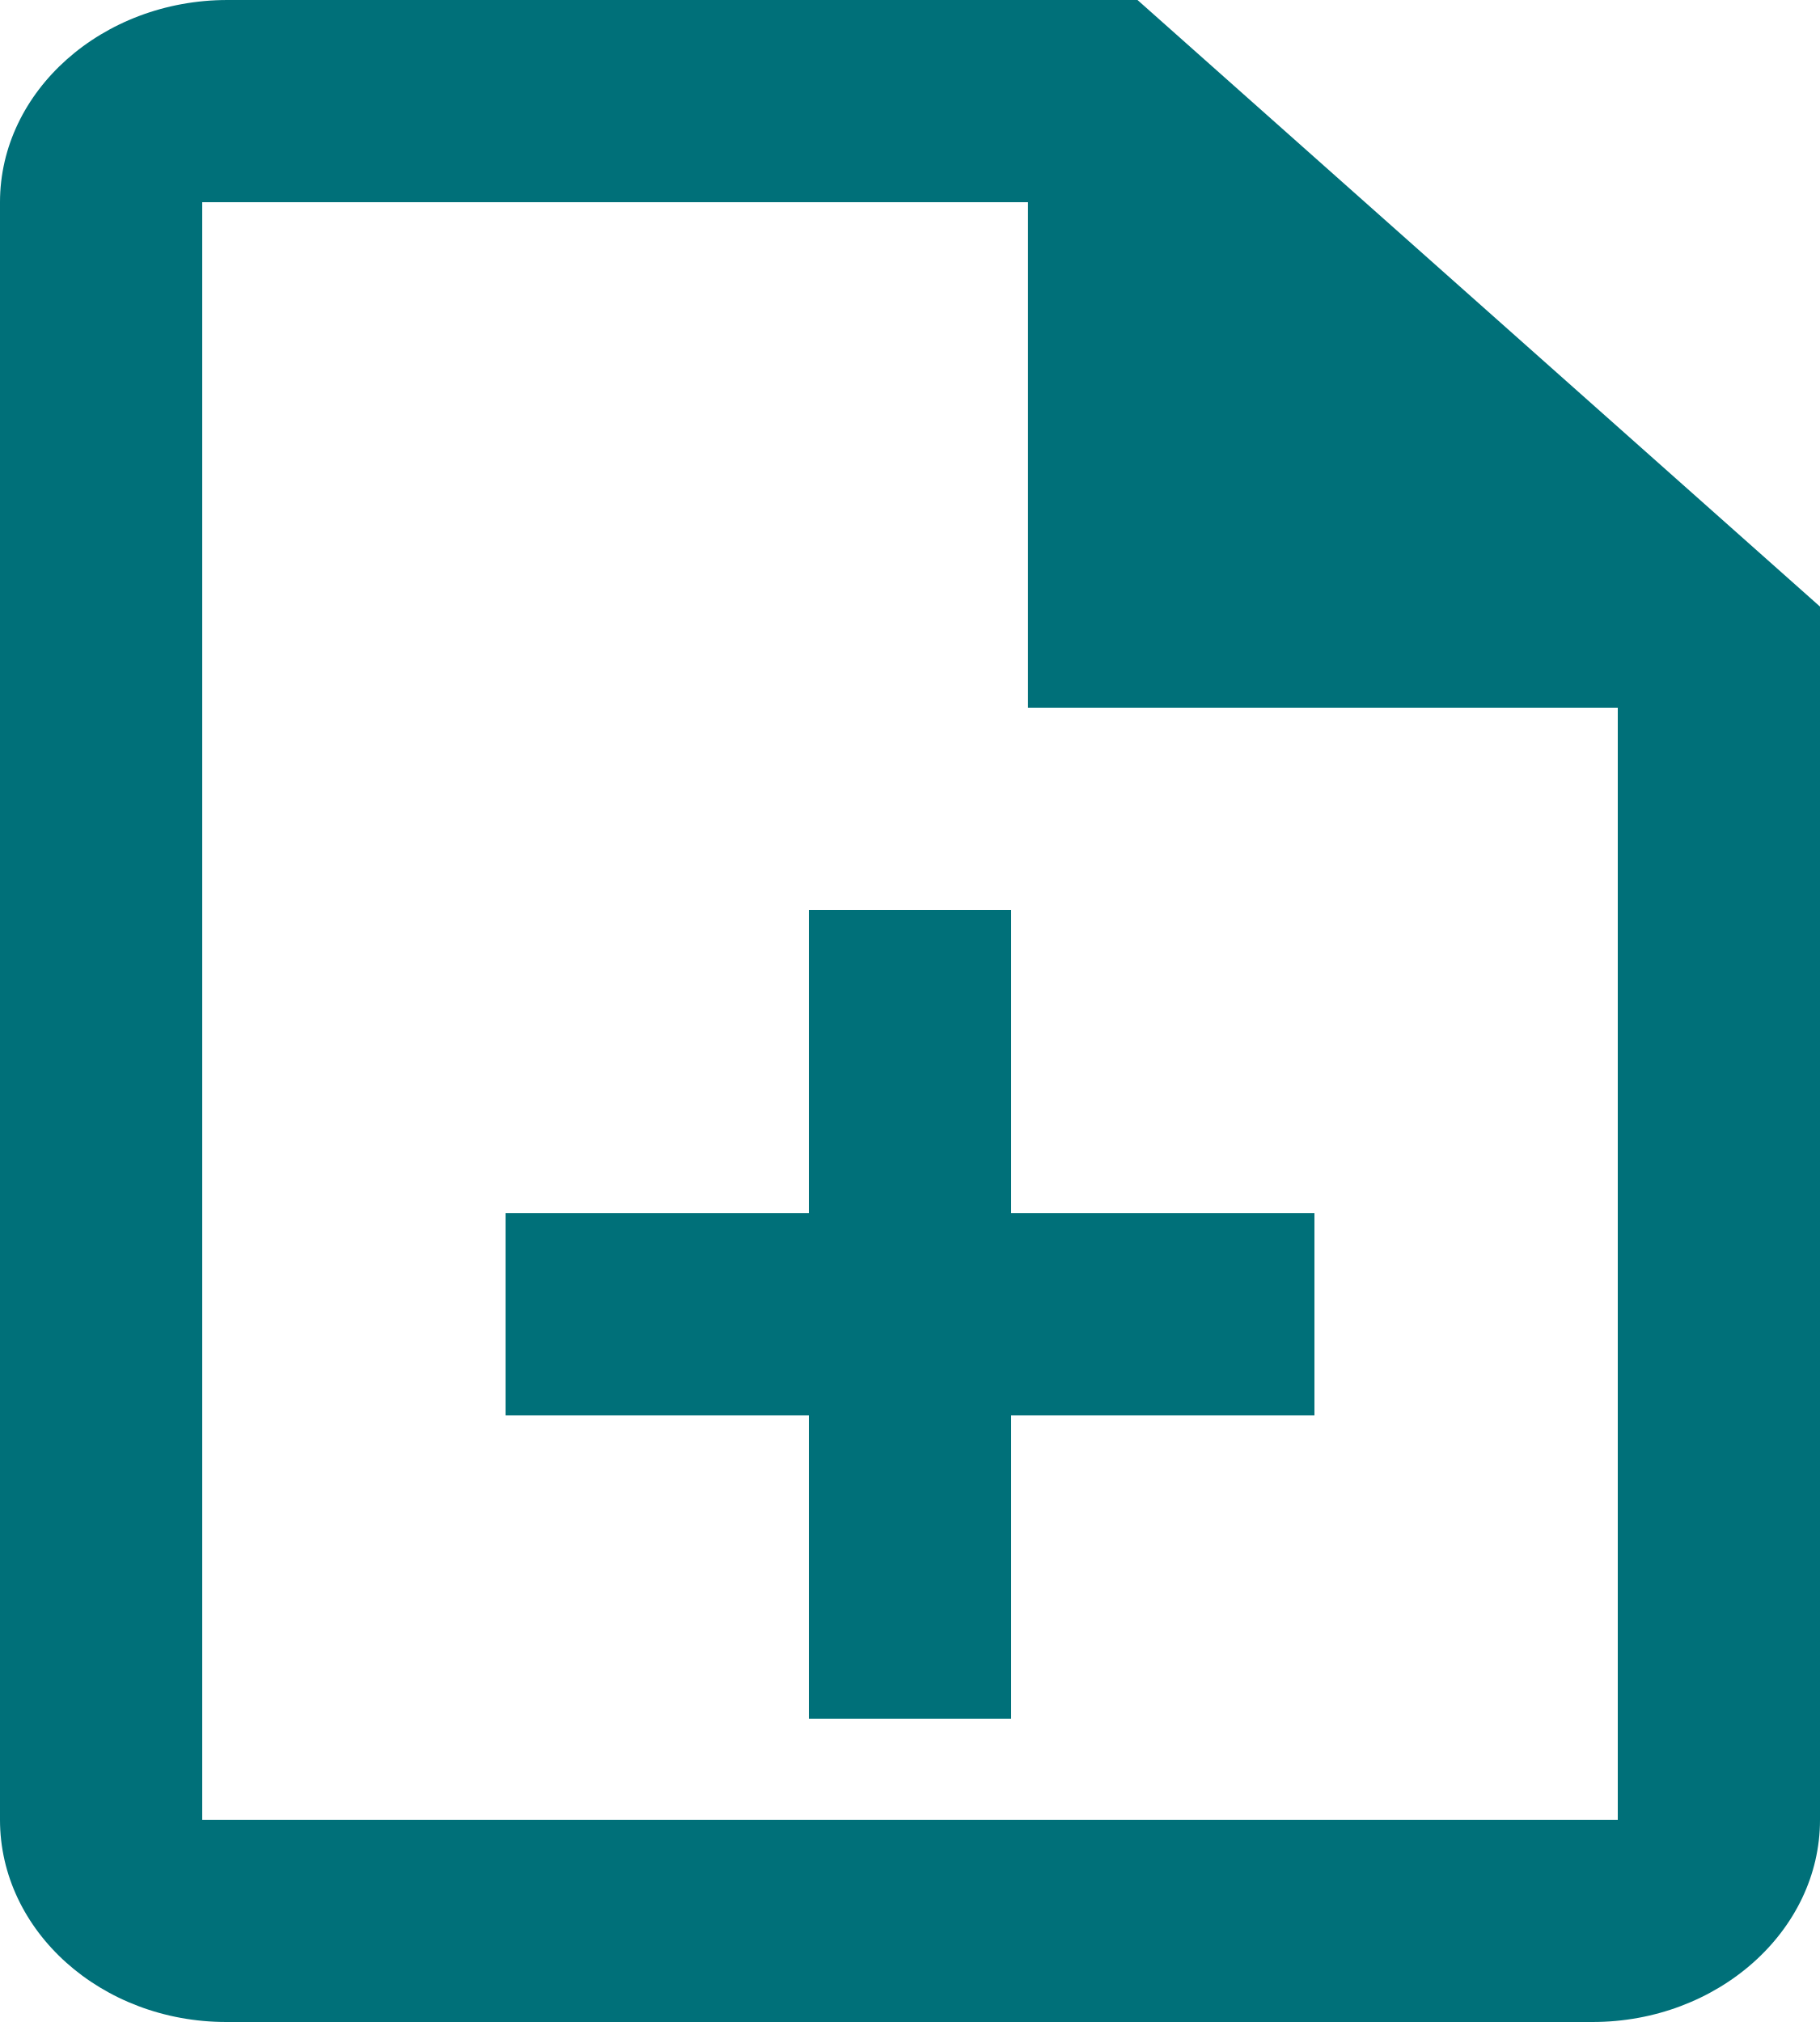
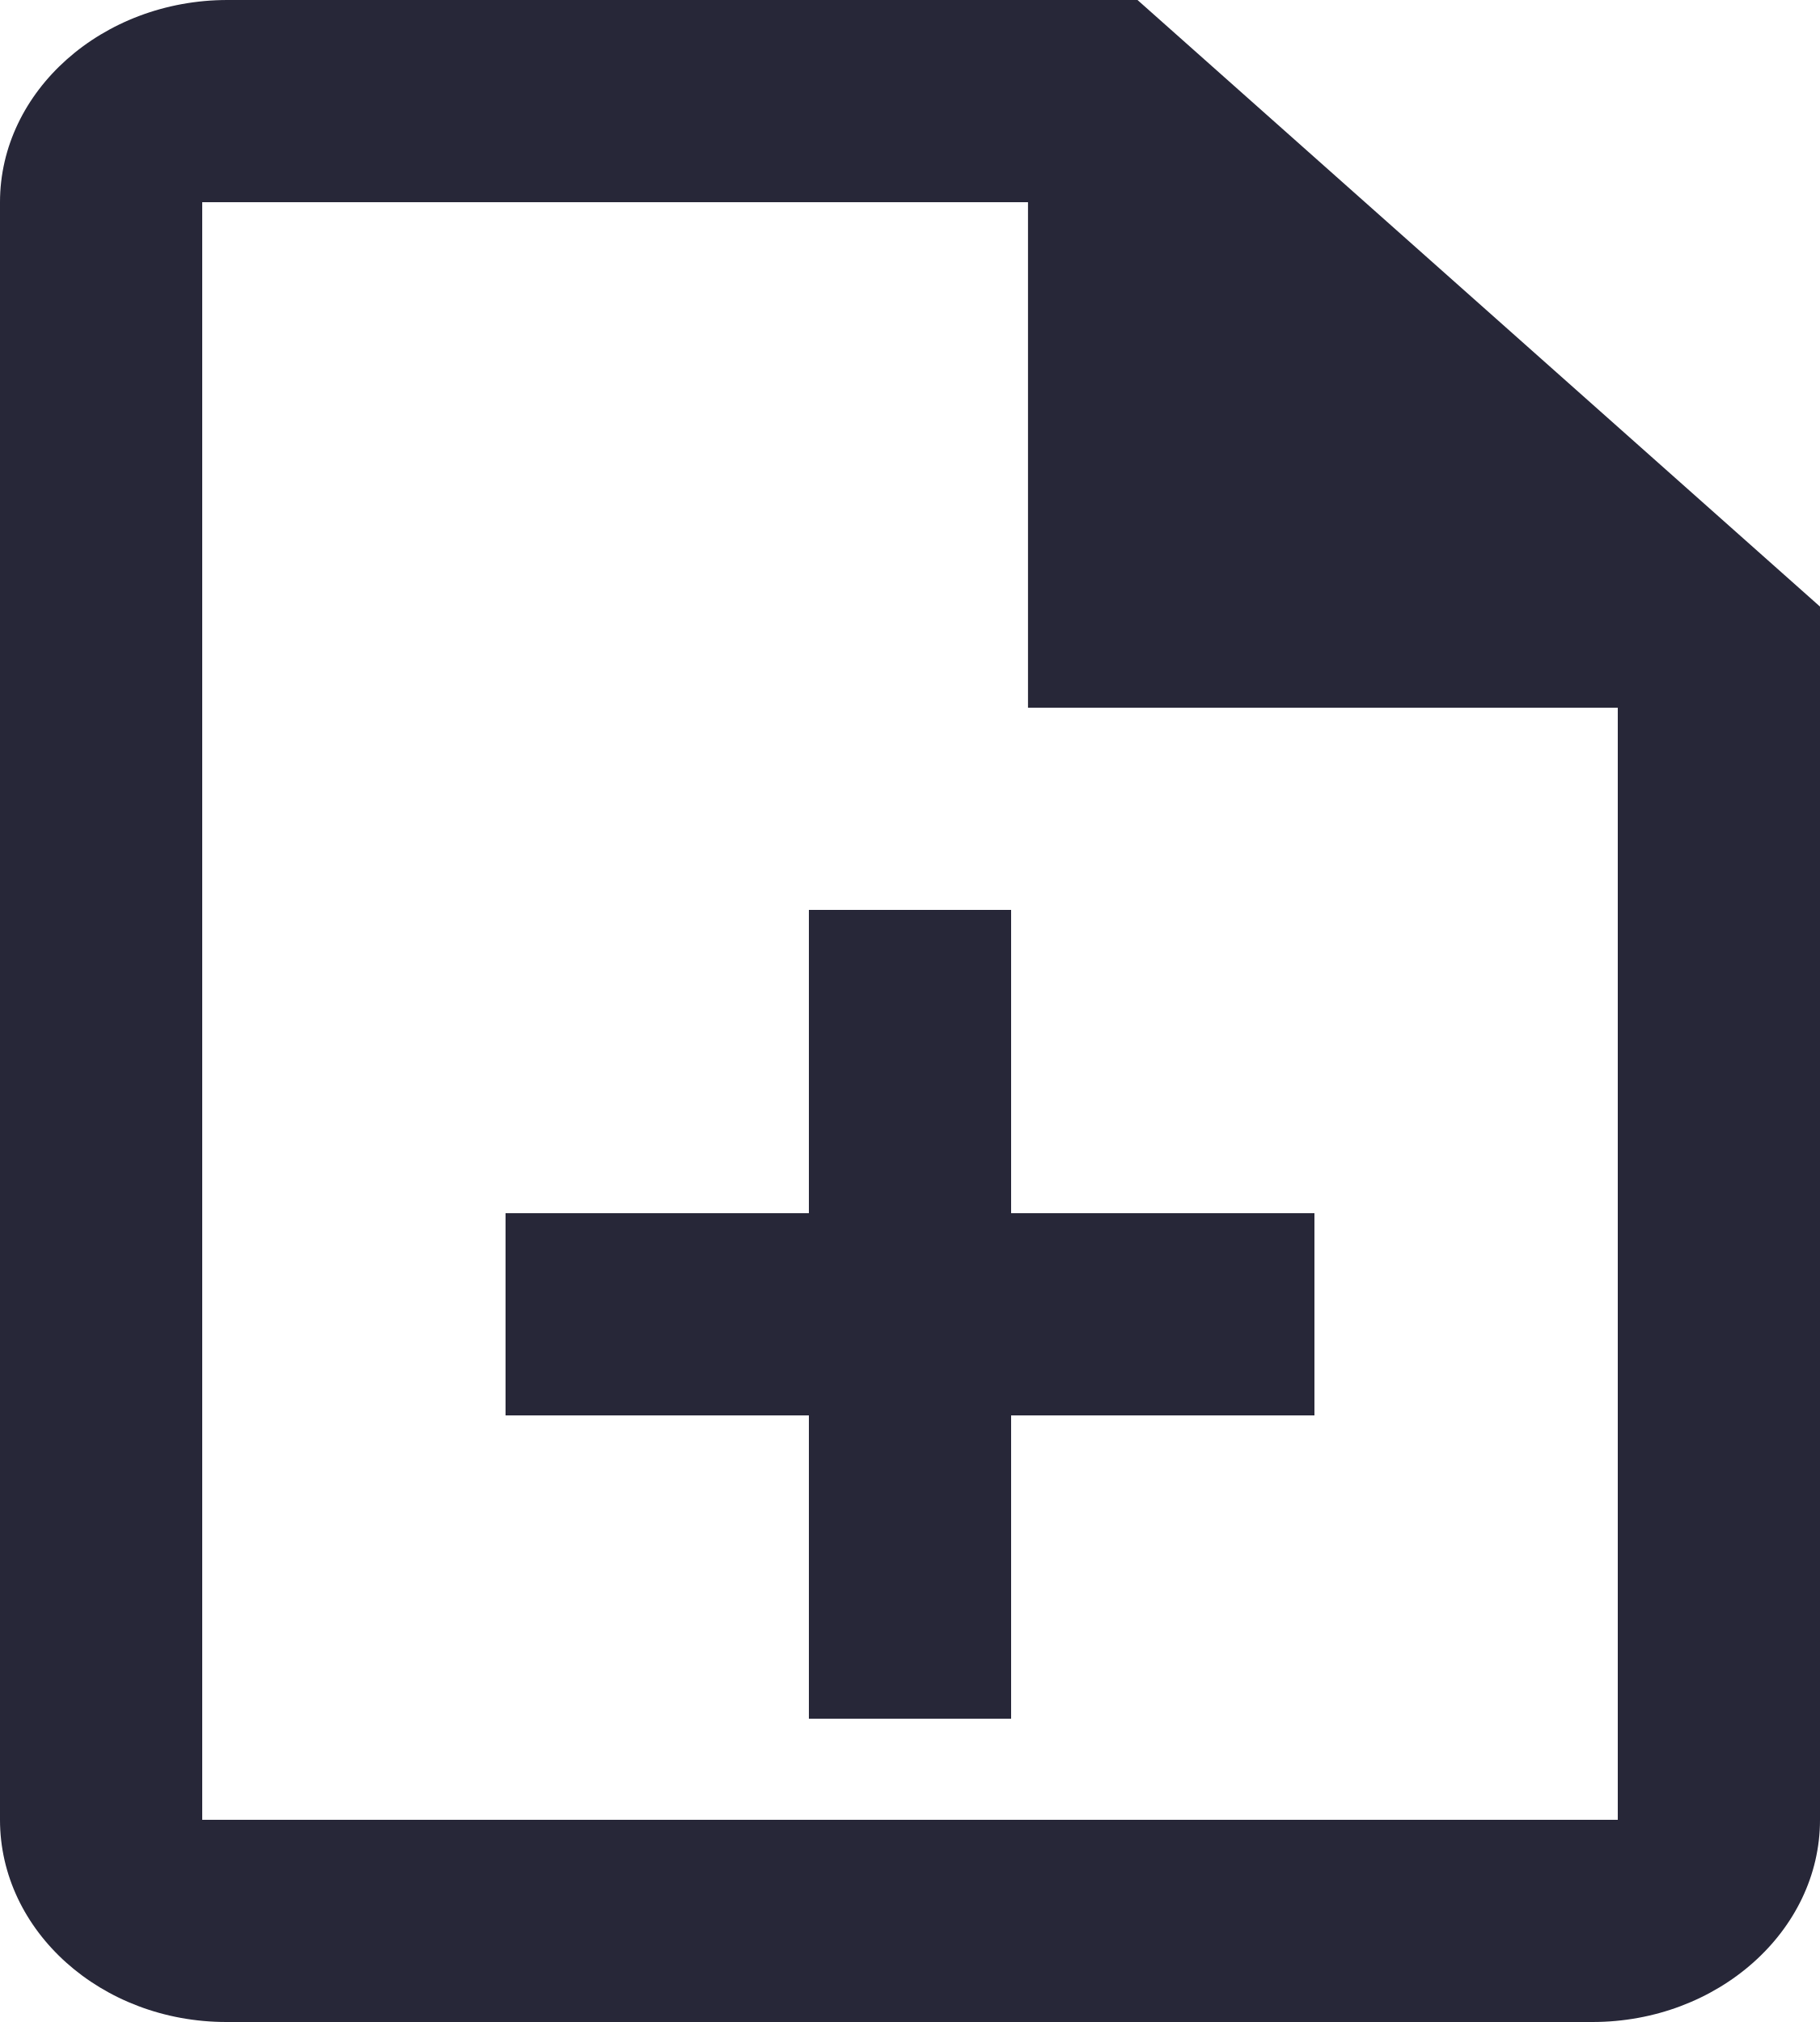
<svg xmlns="http://www.w3.org/2000/svg" width="18" height="20" viewBox="0 0 18 20" fill="none">
-   <path fill-rule="evenodd" clip-rule="evenodd" d="M11.25 0H2.25C1.012 0 0 0.9 0 2V18C0 19.1 1.001 20 2.239 20H15.75C16.988 20 18 19.1 18 18V6L11.25 0ZM10 9H8V12H5V14H8V17H10V14H13V12H10V9ZM2 18H16V7H10.167V2H2V18Z" fill="#007079" />
+   <path fill-rule="evenodd" clip-rule="evenodd" d="M11.25 0H2.25C1.012 0 0 0.9 0 2V18C0 19.1 1.001 20 2.239 20H15.75C16.988 20 18 19.1 18 18V6L11.25 0ZM10 9H8V12H5V14H8V17H10V14H13V12H10V9ZM2 18H16V7H10.167V2H2V18Z" fill="#272738" />
</svg>
